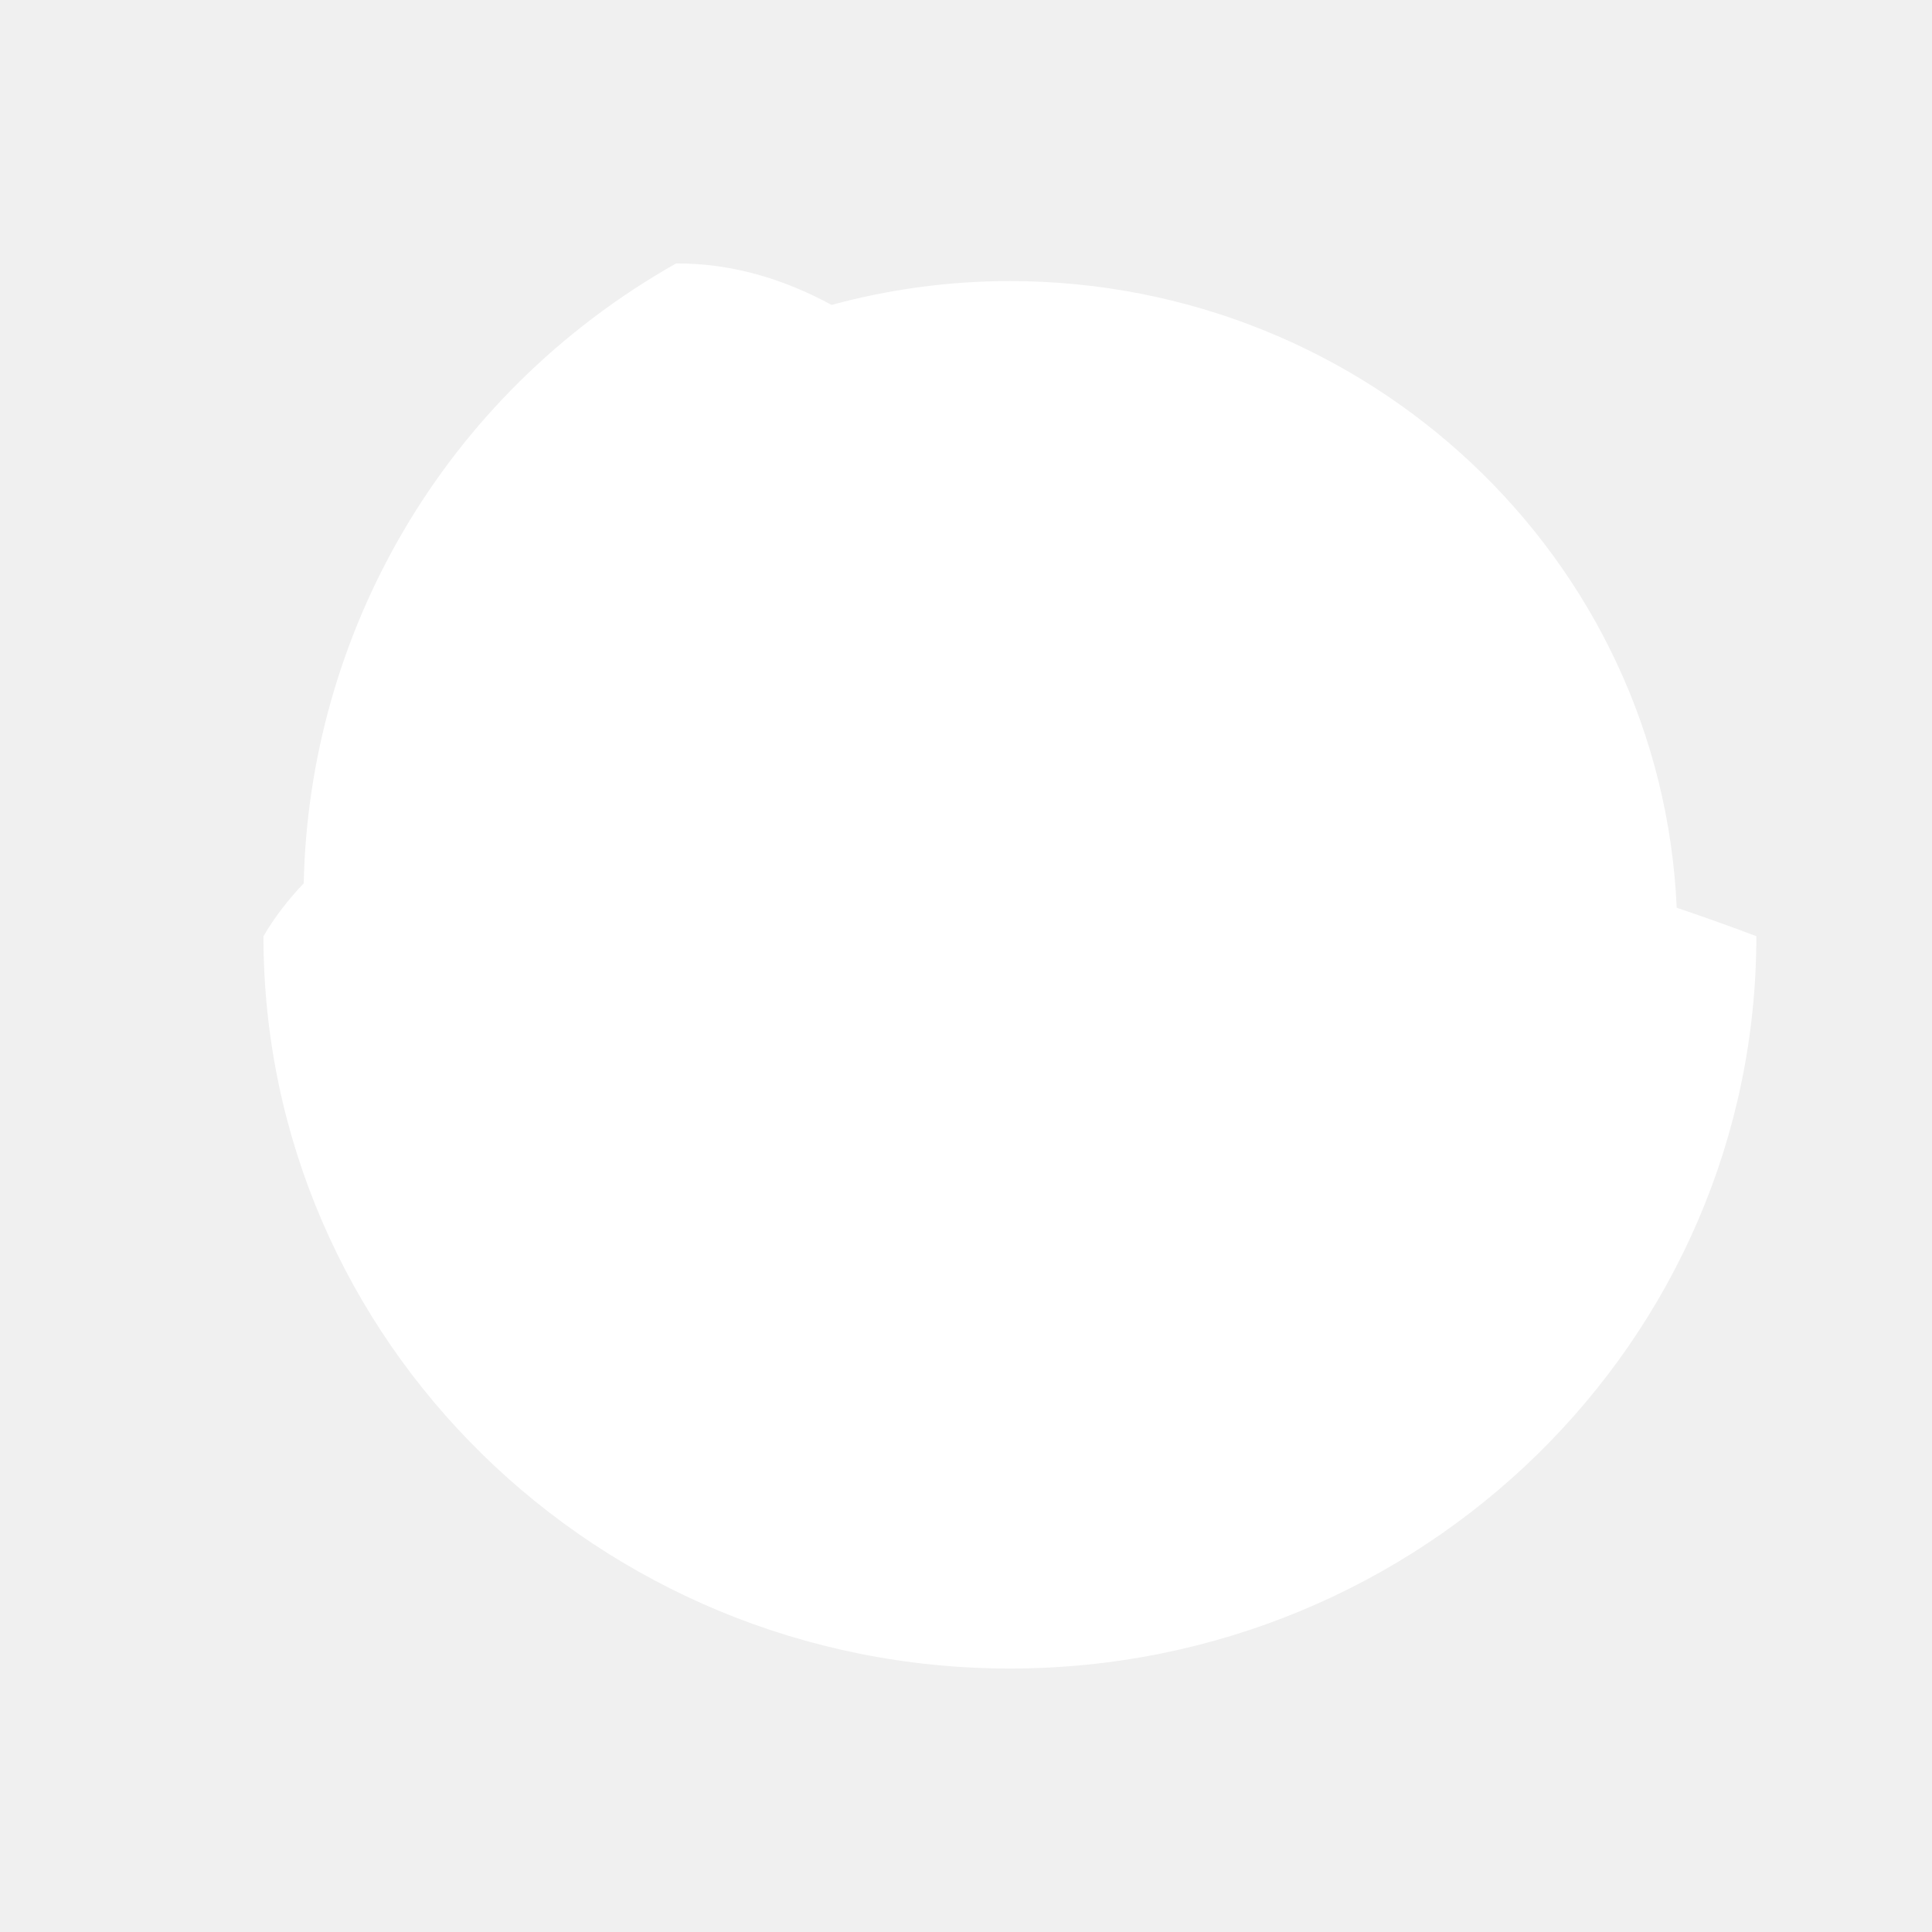
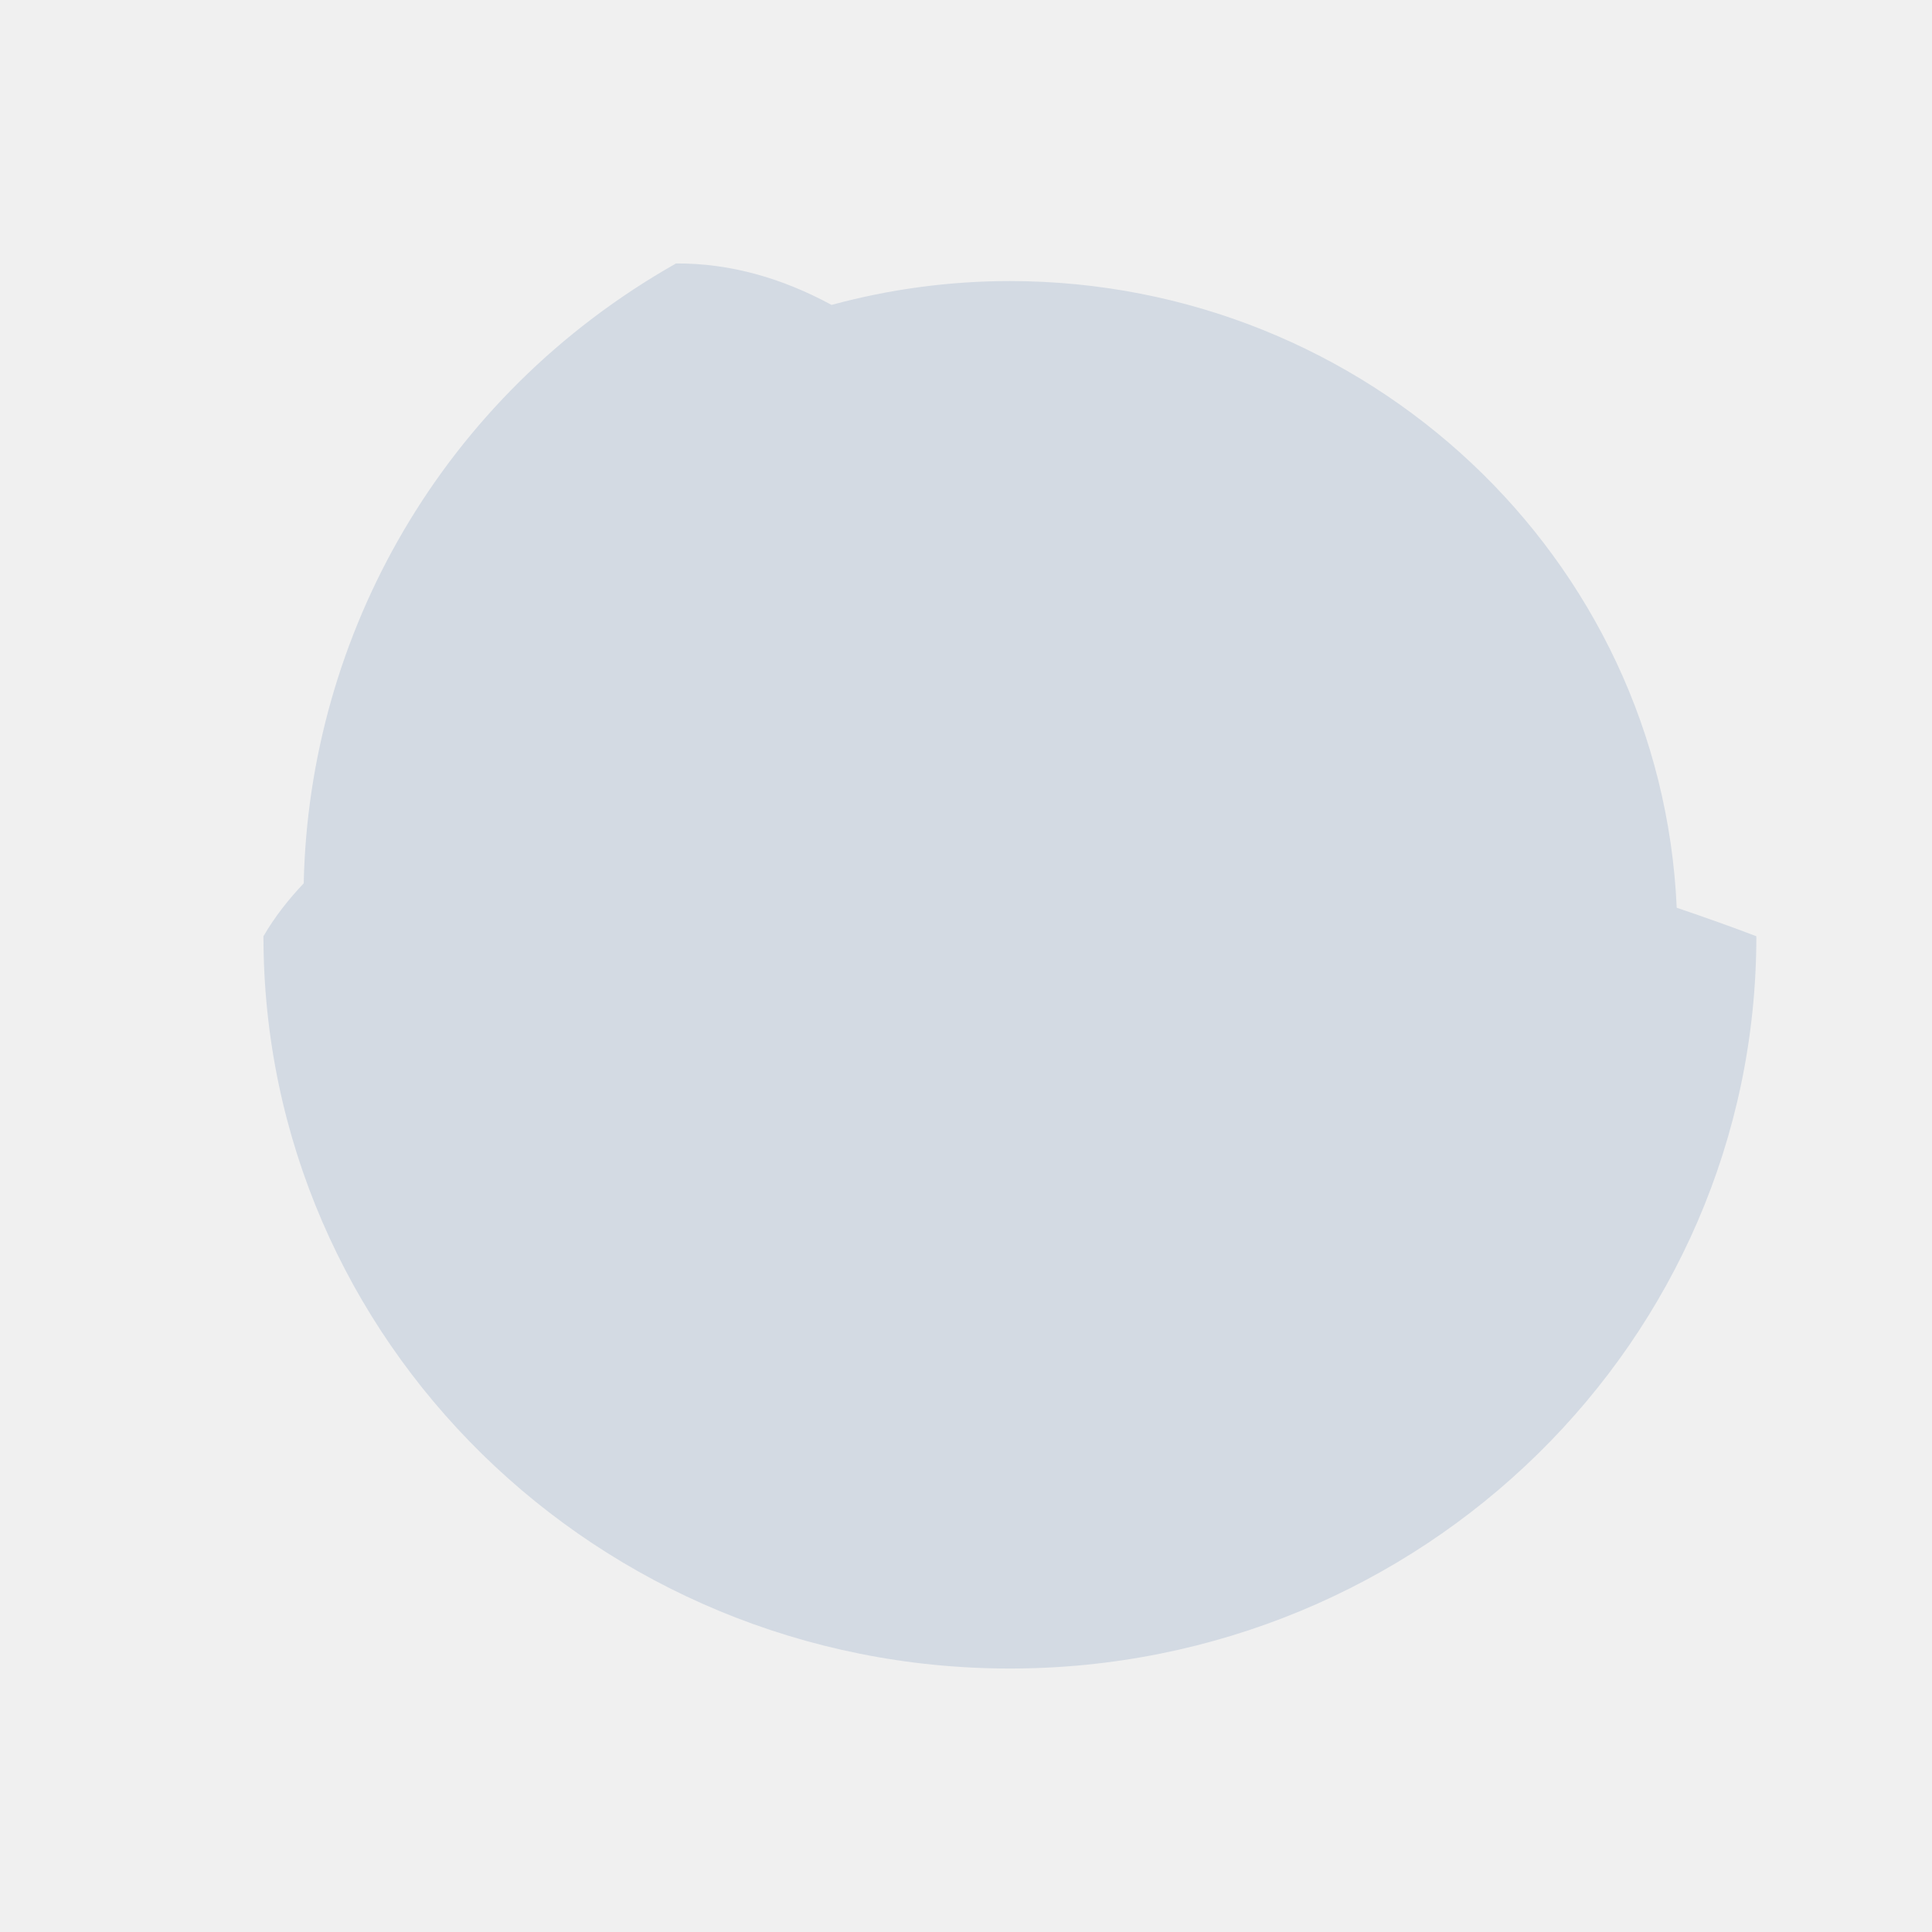
<svg xmlns="http://www.w3.org/2000/svg" xmlns:ns1="http://www.openswatchbook.org/uri/2009/osb" width="22" version="1.1" style="enable-background:new" id="svg7384" height="22">
  <defs id="defs7386">
    <linearGradient ns1:paint="solid" id="linearGradient5606">
      <stop style="stop-color:#000000;stop-opacity:1;" offset="0" id="stop5608" />
    </linearGradient>
  </defs>
  <g transform="translate(-424,-422)" id="akonadi">
    <path id="path4157" d="m 424,422 22,0 0,22 -22,0 z" style="opacity:0;fill:#00000f;fill-opacity:1;stroke:none;stroke-opacity:1" />
    <g style="opacity:1" transform="matrix(0.4473684,0,0,0.4388719,261.1023,237.1851)" id="g4159">
-       <path id="path4161" transform="translate(424,428)" d="m -42.668,-0.051 c -5.975,3.449 -9.344,9.656 -9.477,16.084 -0.389,0.418 -0.738,0.869 -1.025,1.373 0,10.493 8.507,19 19,19 10.493,0 19,-8.507 19,-19 -0.613,-0.24 -1.299,-0.487 -2.027,-0.74 A 17,17 0 0 0 -34.17,0.406 17,17 0 0 0 -38.709,1.025 c -1.252,-0.692 -2.572,-1.083 -3.959,-1.076 z" style="color:#000000;display:inline;overflow:visible;visibility:visible;fill:#ffffff;fill-opacity:1;fill-rule:nonzero;stroke:none;stroke-width:2;marker:none;enable-background:accumulate" />
+       <path id="path4161" transform="translate(424,428)" d="m -42.668,-0.051 c -5.975,3.449 -9.344,9.656 -9.477,16.084 -0.389,0.418 -0.738,0.869 -1.025,1.373 0,10.493 8.507,19 19,19 10.493,0 19,-8.507 19,-19 -0.613,-0.24 -1.299,-0.487 -2.027,-0.74 A 17,17 0 0 0 -34.17,0.406 17,17 0 0 0 -38.709,1.025 c -1.252,-0.692 -2.572,-1.083 -3.959,-1.076 z" style="color:#000000;display:inline;overflow:visible;visibility:visible;fill:#d3dae3;fill-opacity:1;fill-rule:nonzero;stroke:none;stroke-width:2;marker:none;enable-background:accumulate" />
    </g>
  </g>
</svg>
